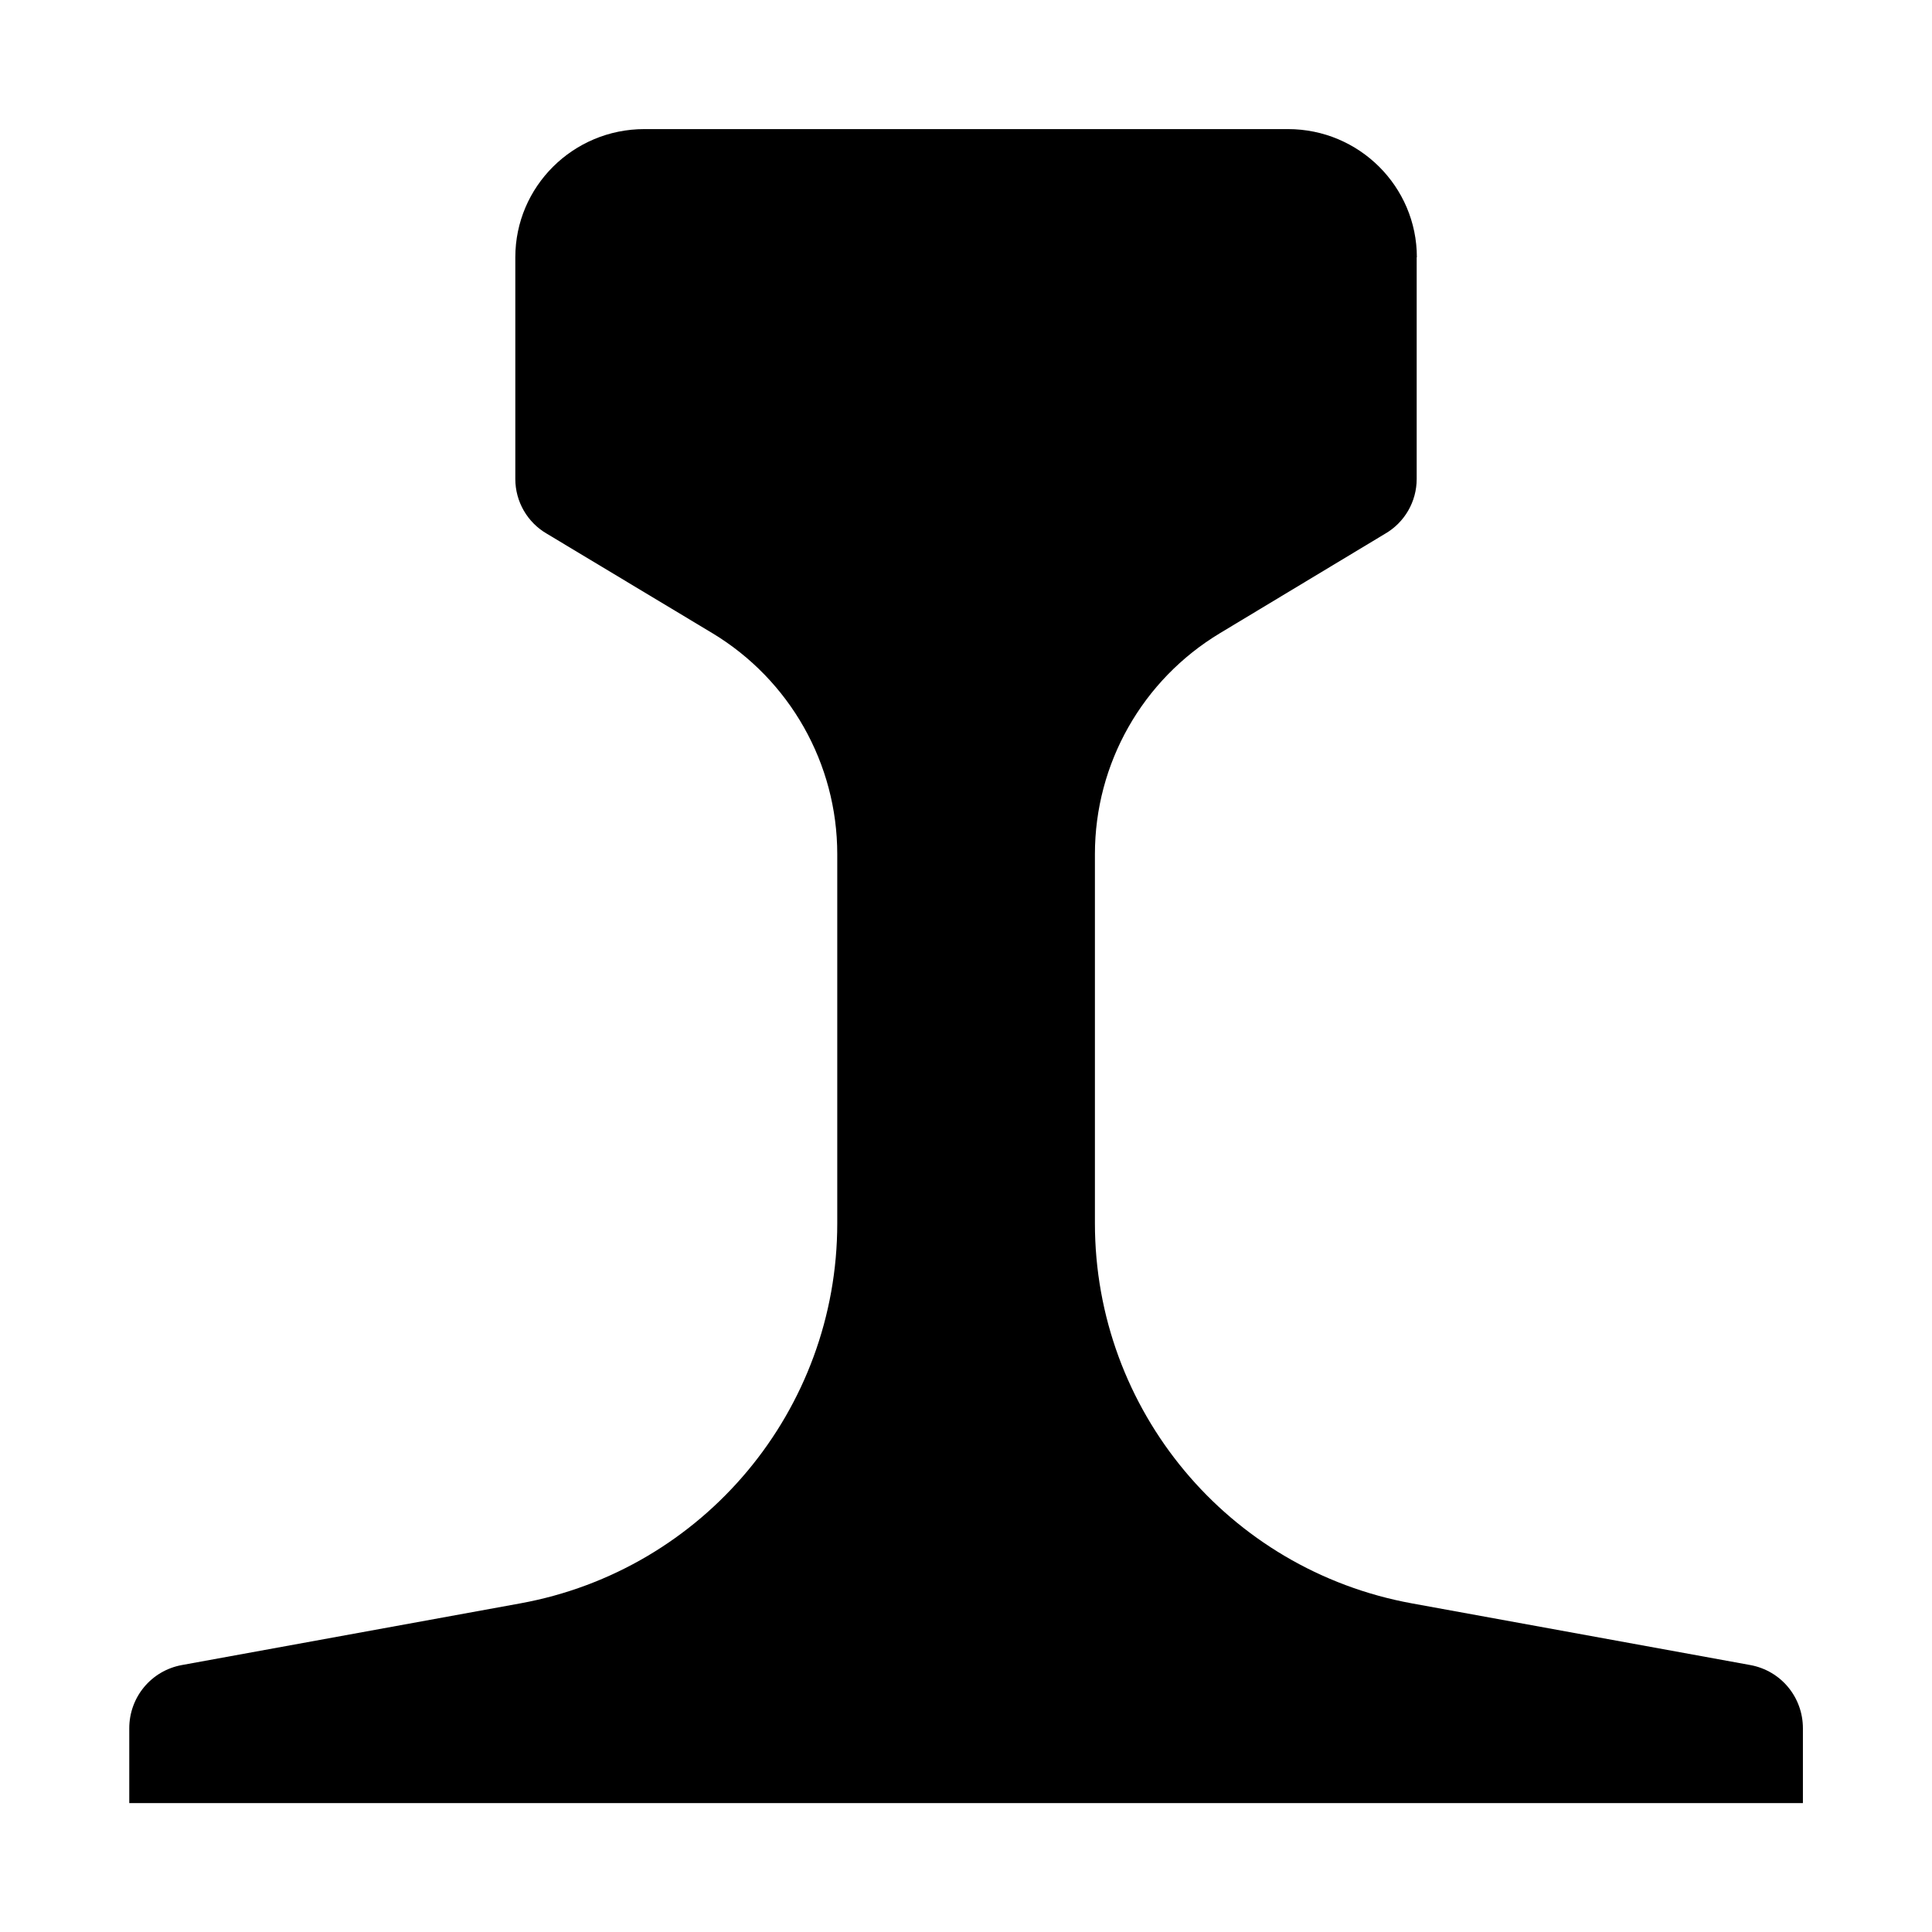
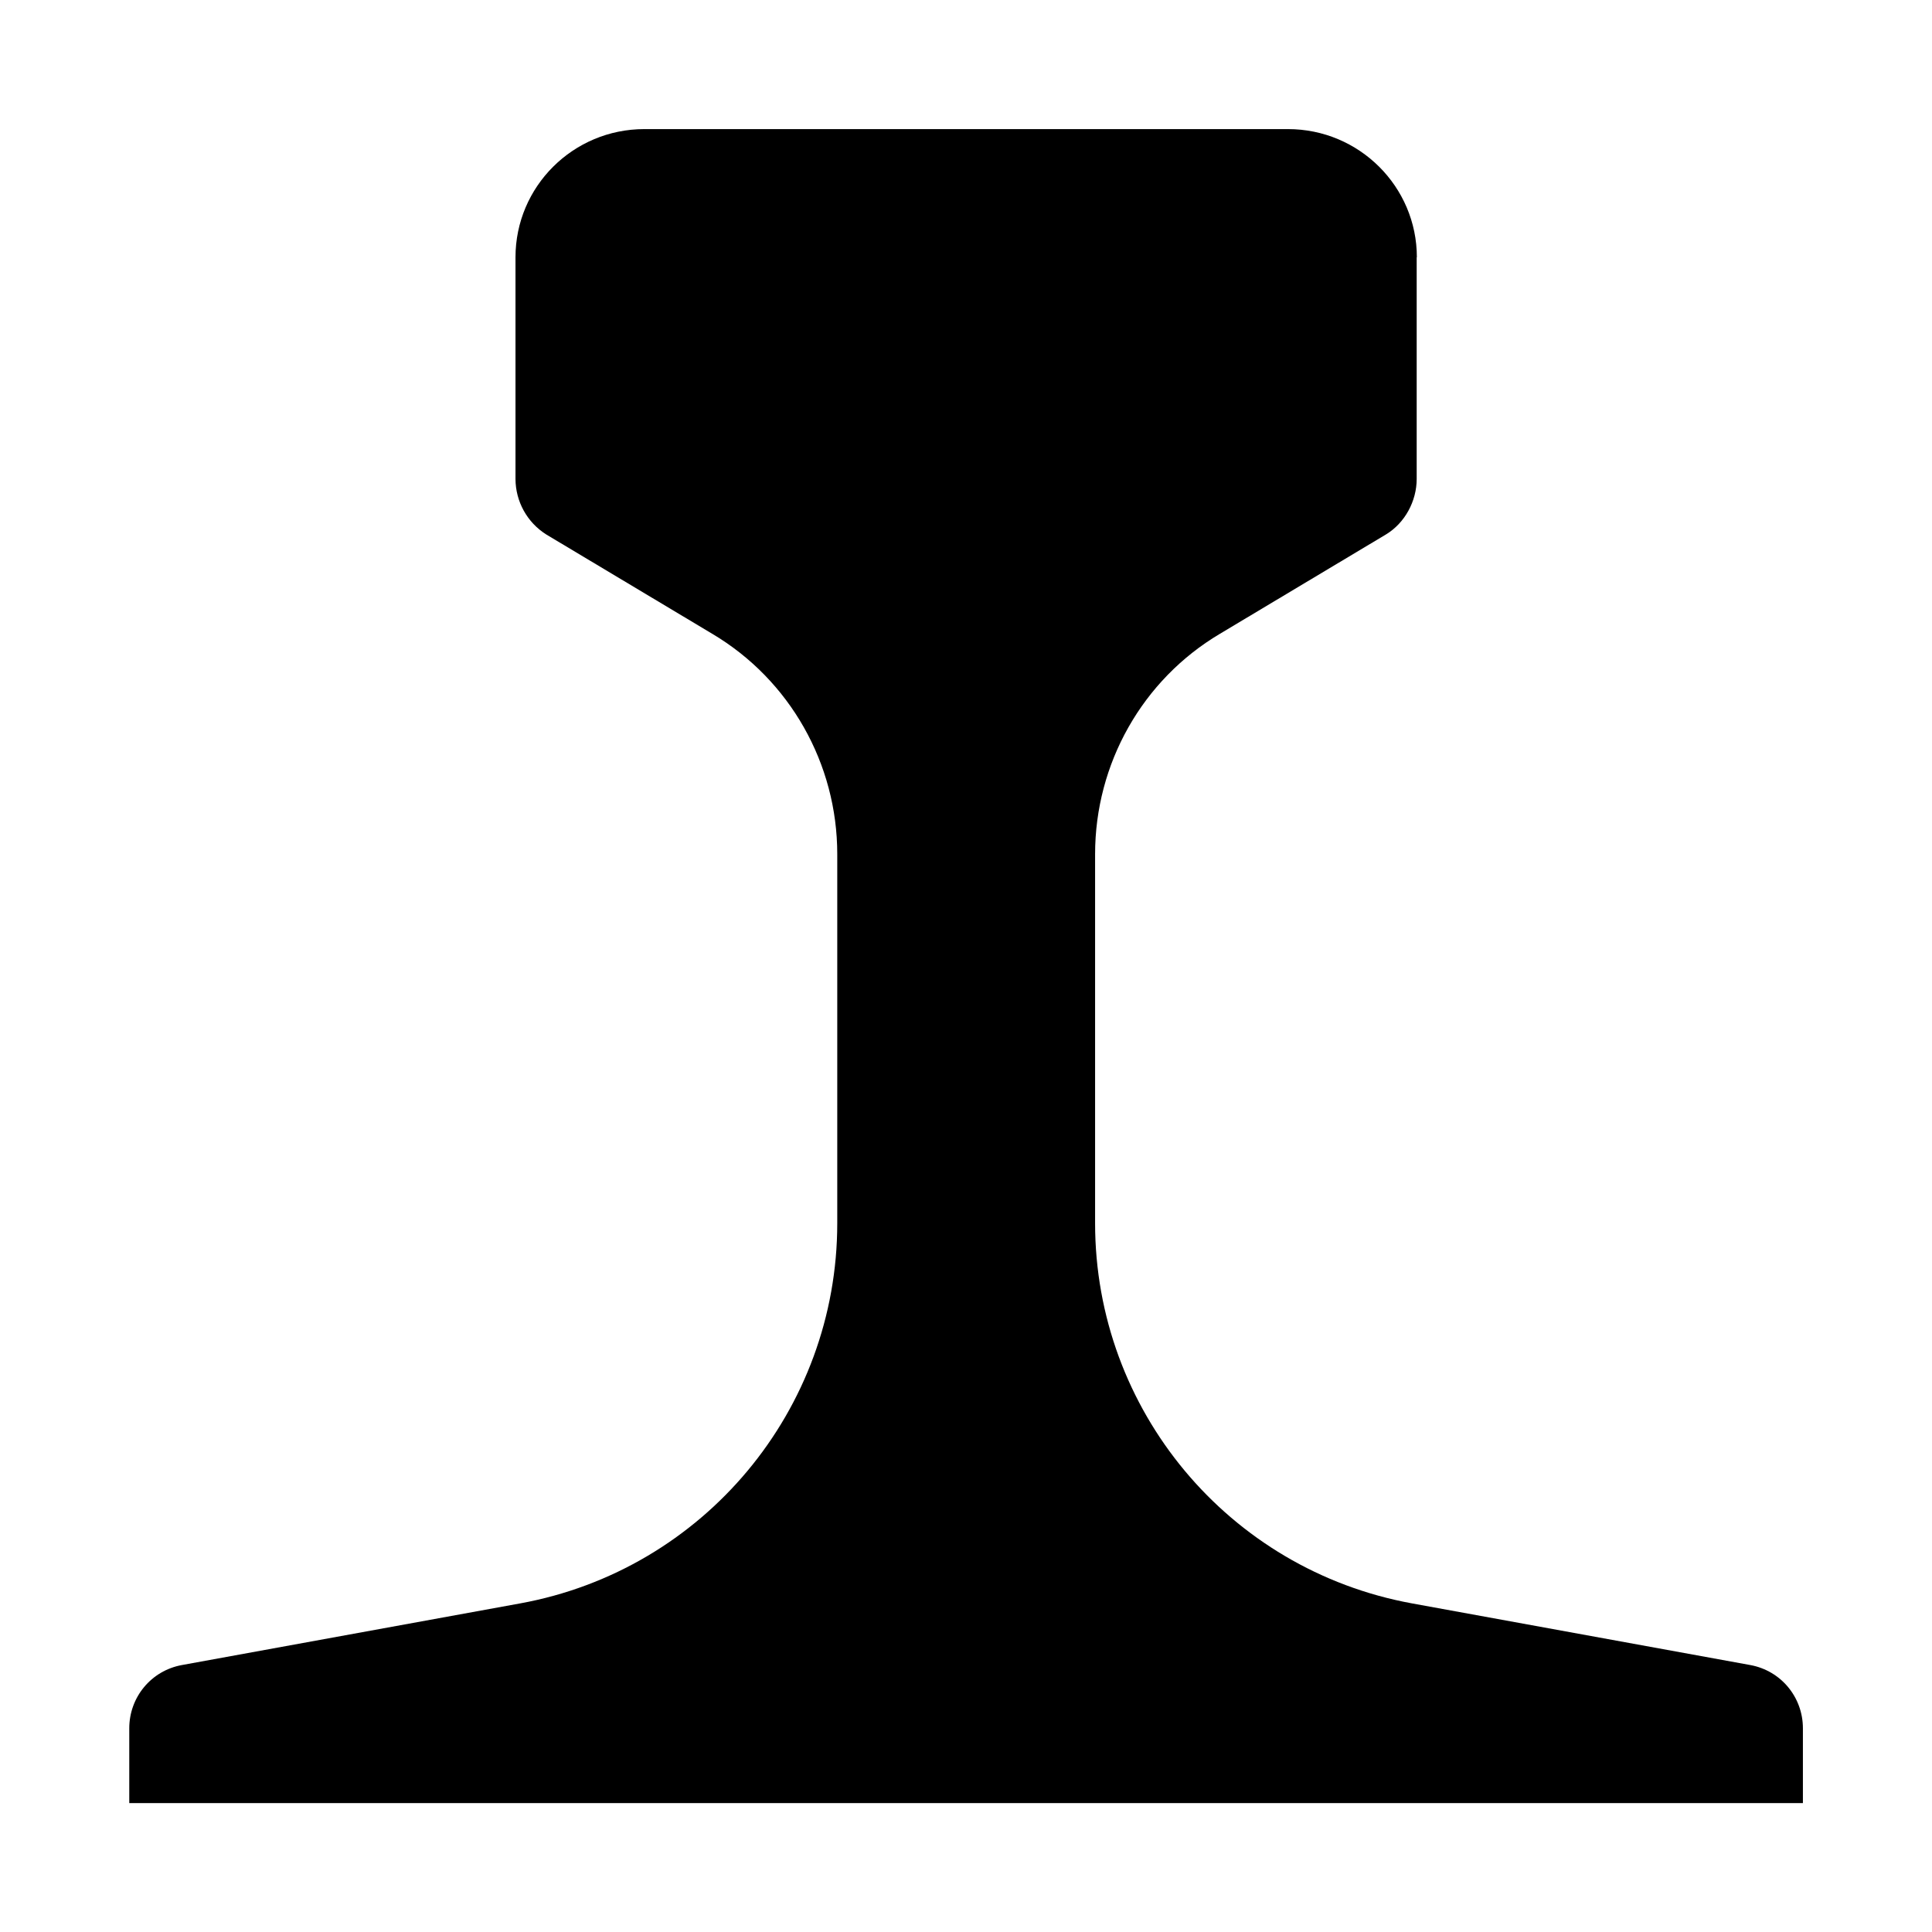
<svg xmlns="http://www.w3.org/2000/svg" width="11" height="11">
-   <path style="stroke:none;fill-rule:nonzero;fill:#000;fill-opacity:1" d="M8.066 1.465v1.262a.36.36 0 0 1-.18.312l-.94.566c-.442.266-.712.743-.712 1.258v2.102c0 1.062.758 1.973 1.805 2.164l1.926.351c.176.032.3.184.3.36v.426H.736V9.84c0-.176.124-.328.3-.36l1.926-.351a2.199 2.199 0 0 0 1.805-2.164V4.863c0-.515-.27-.992-.711-1.258l-.942-.566a.36.36 0 0 1-.18-.312V1.465c0-.403.329-.73.735-.73h3.664c.406 0 .734.328.734.73zm0 0" />
+   <path style="stroke:none;fill-rule:nonzero;fill:#000;fill-opacity:1" d="M8.066 1.465v1.262c0 .125-.066.25-.175.316l-.946.566c-.441.262-.71.739-.71 1.254v2.102a2.2 2.2 0 0 0 1.804 2.164l1.926.351c.176.032.3.184.3.36v.426H.736V9.84c0-.176.124-.328.3-.36l1.926-.351a2.2 2.2 0 0 0 1.805-2.164V4.863c0-.515-.27-.992-.711-1.254l-.946-.566a.375.375 0 0 1-.175-.316V1.465c0-.403.328-.73.734-.73h3.664c.406 0 .734.328.734.73zm0 0" />
</svg>
